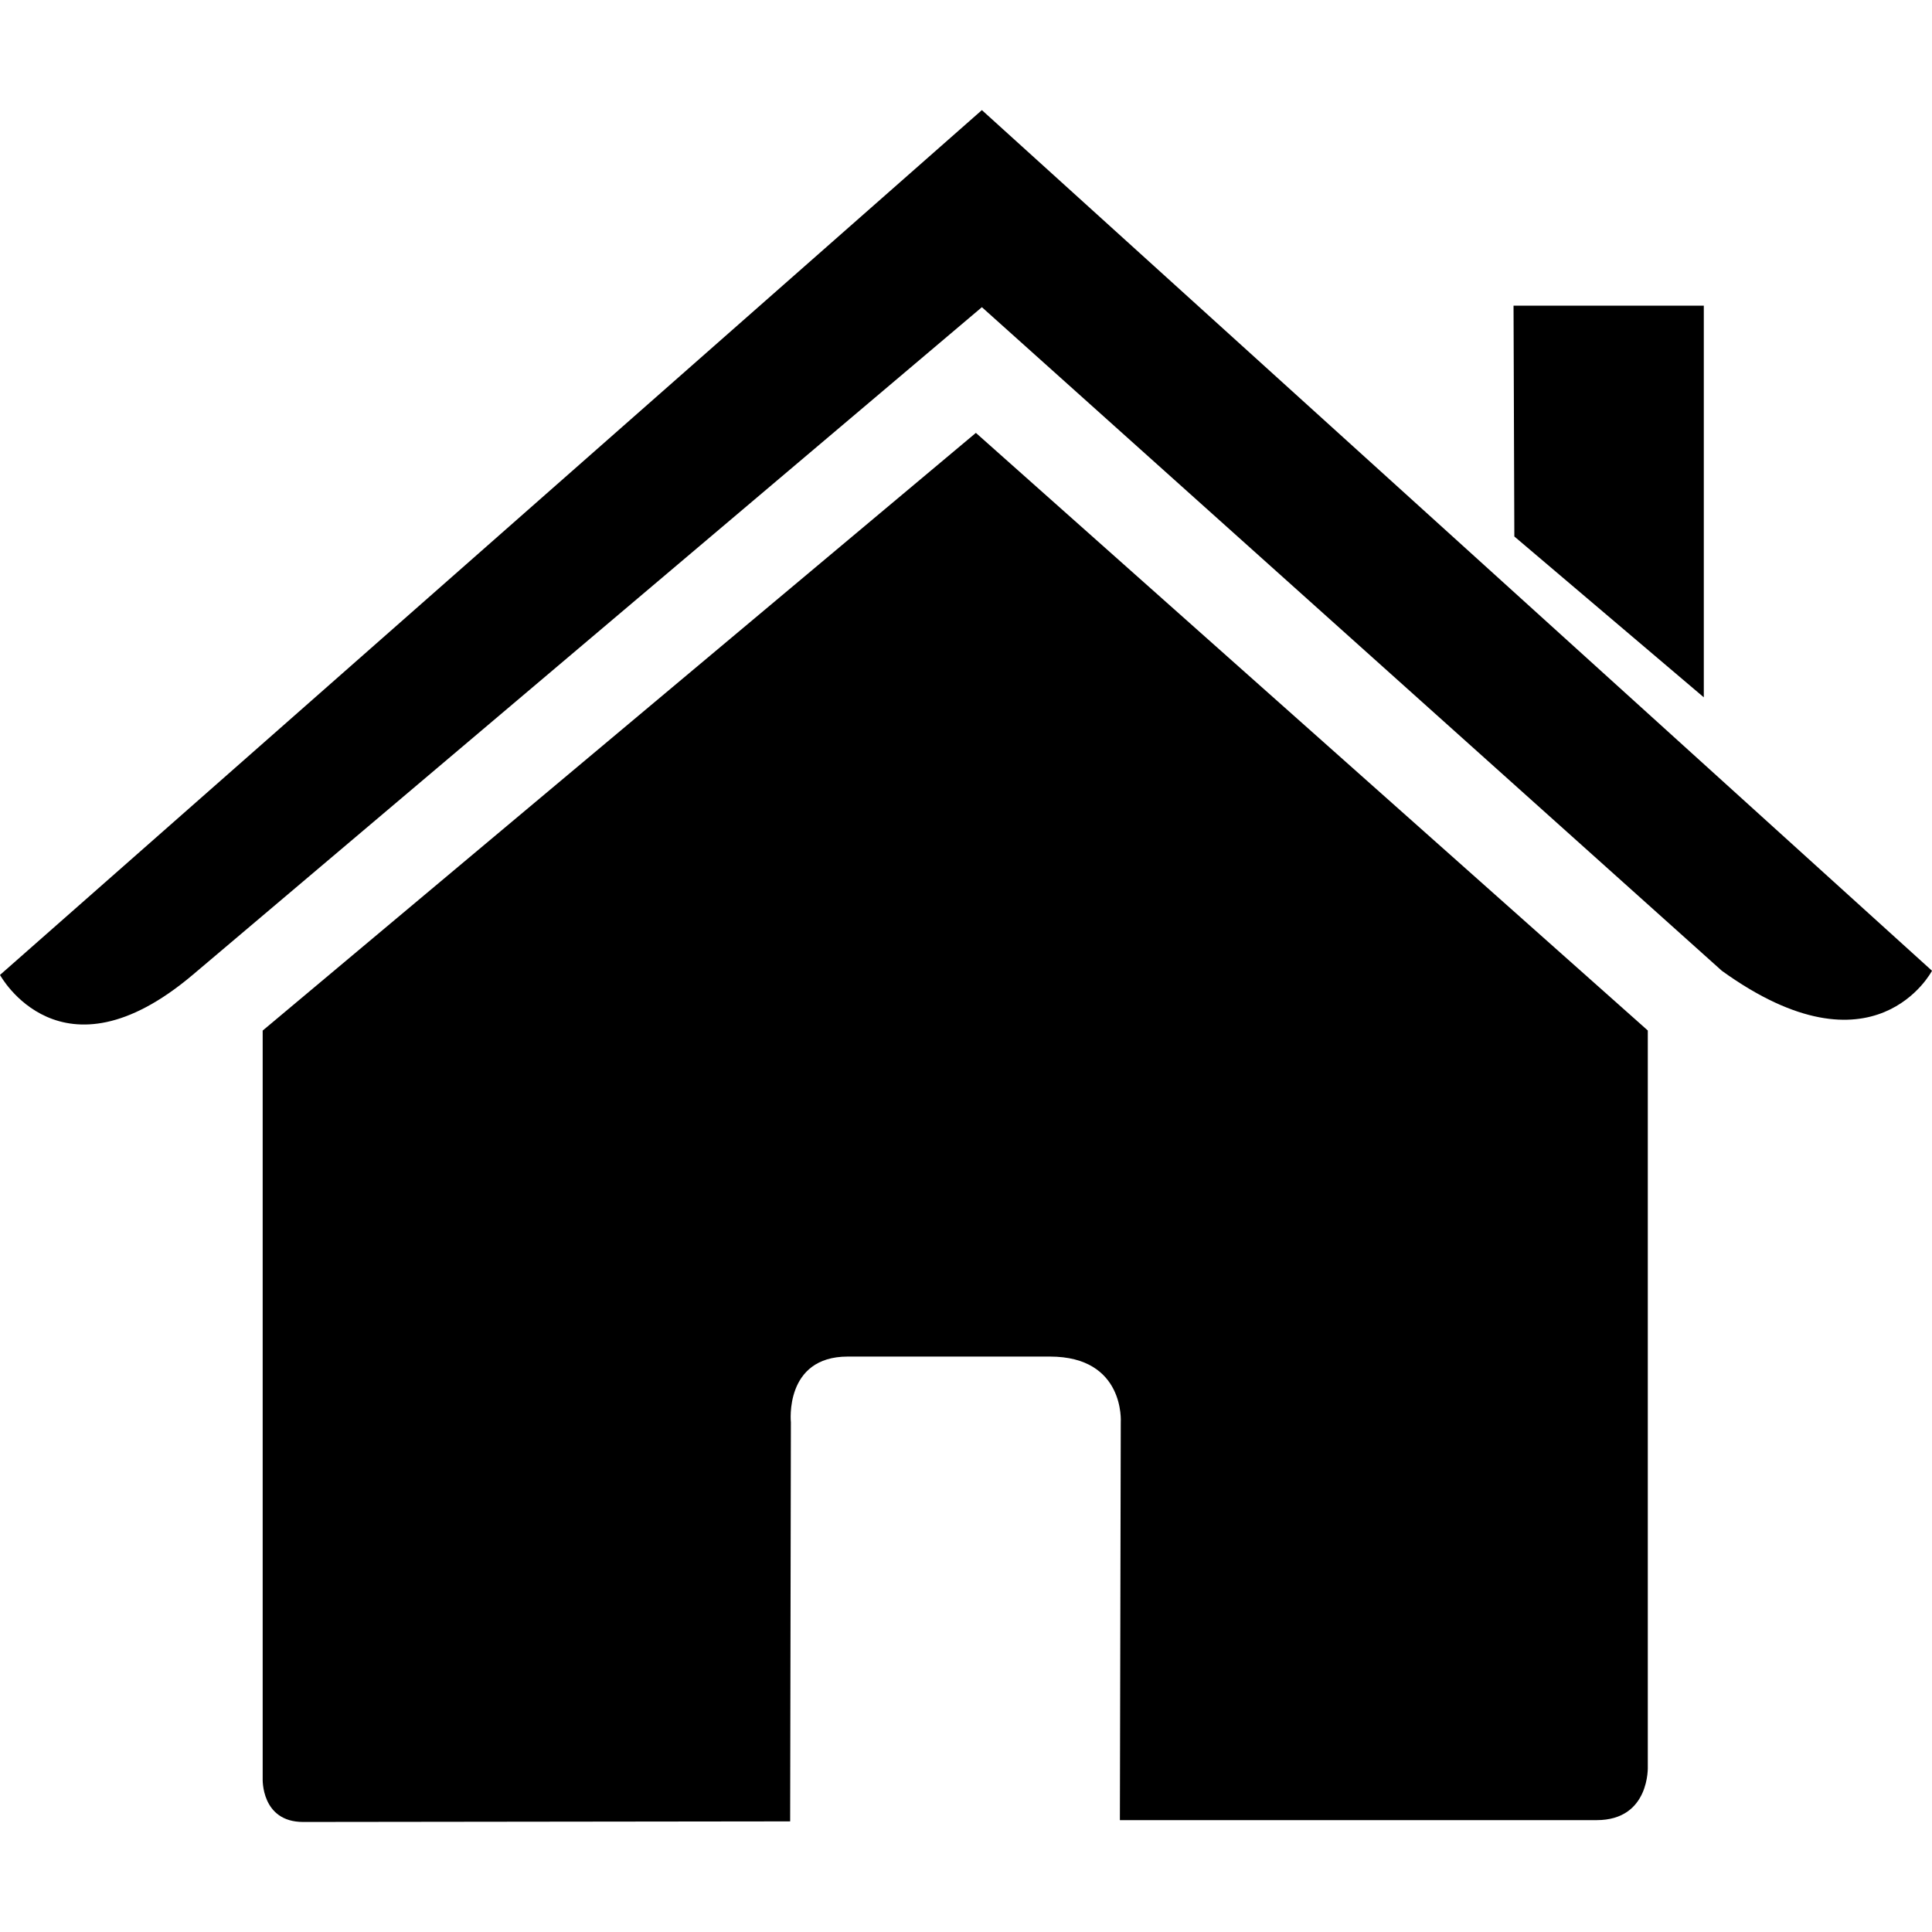
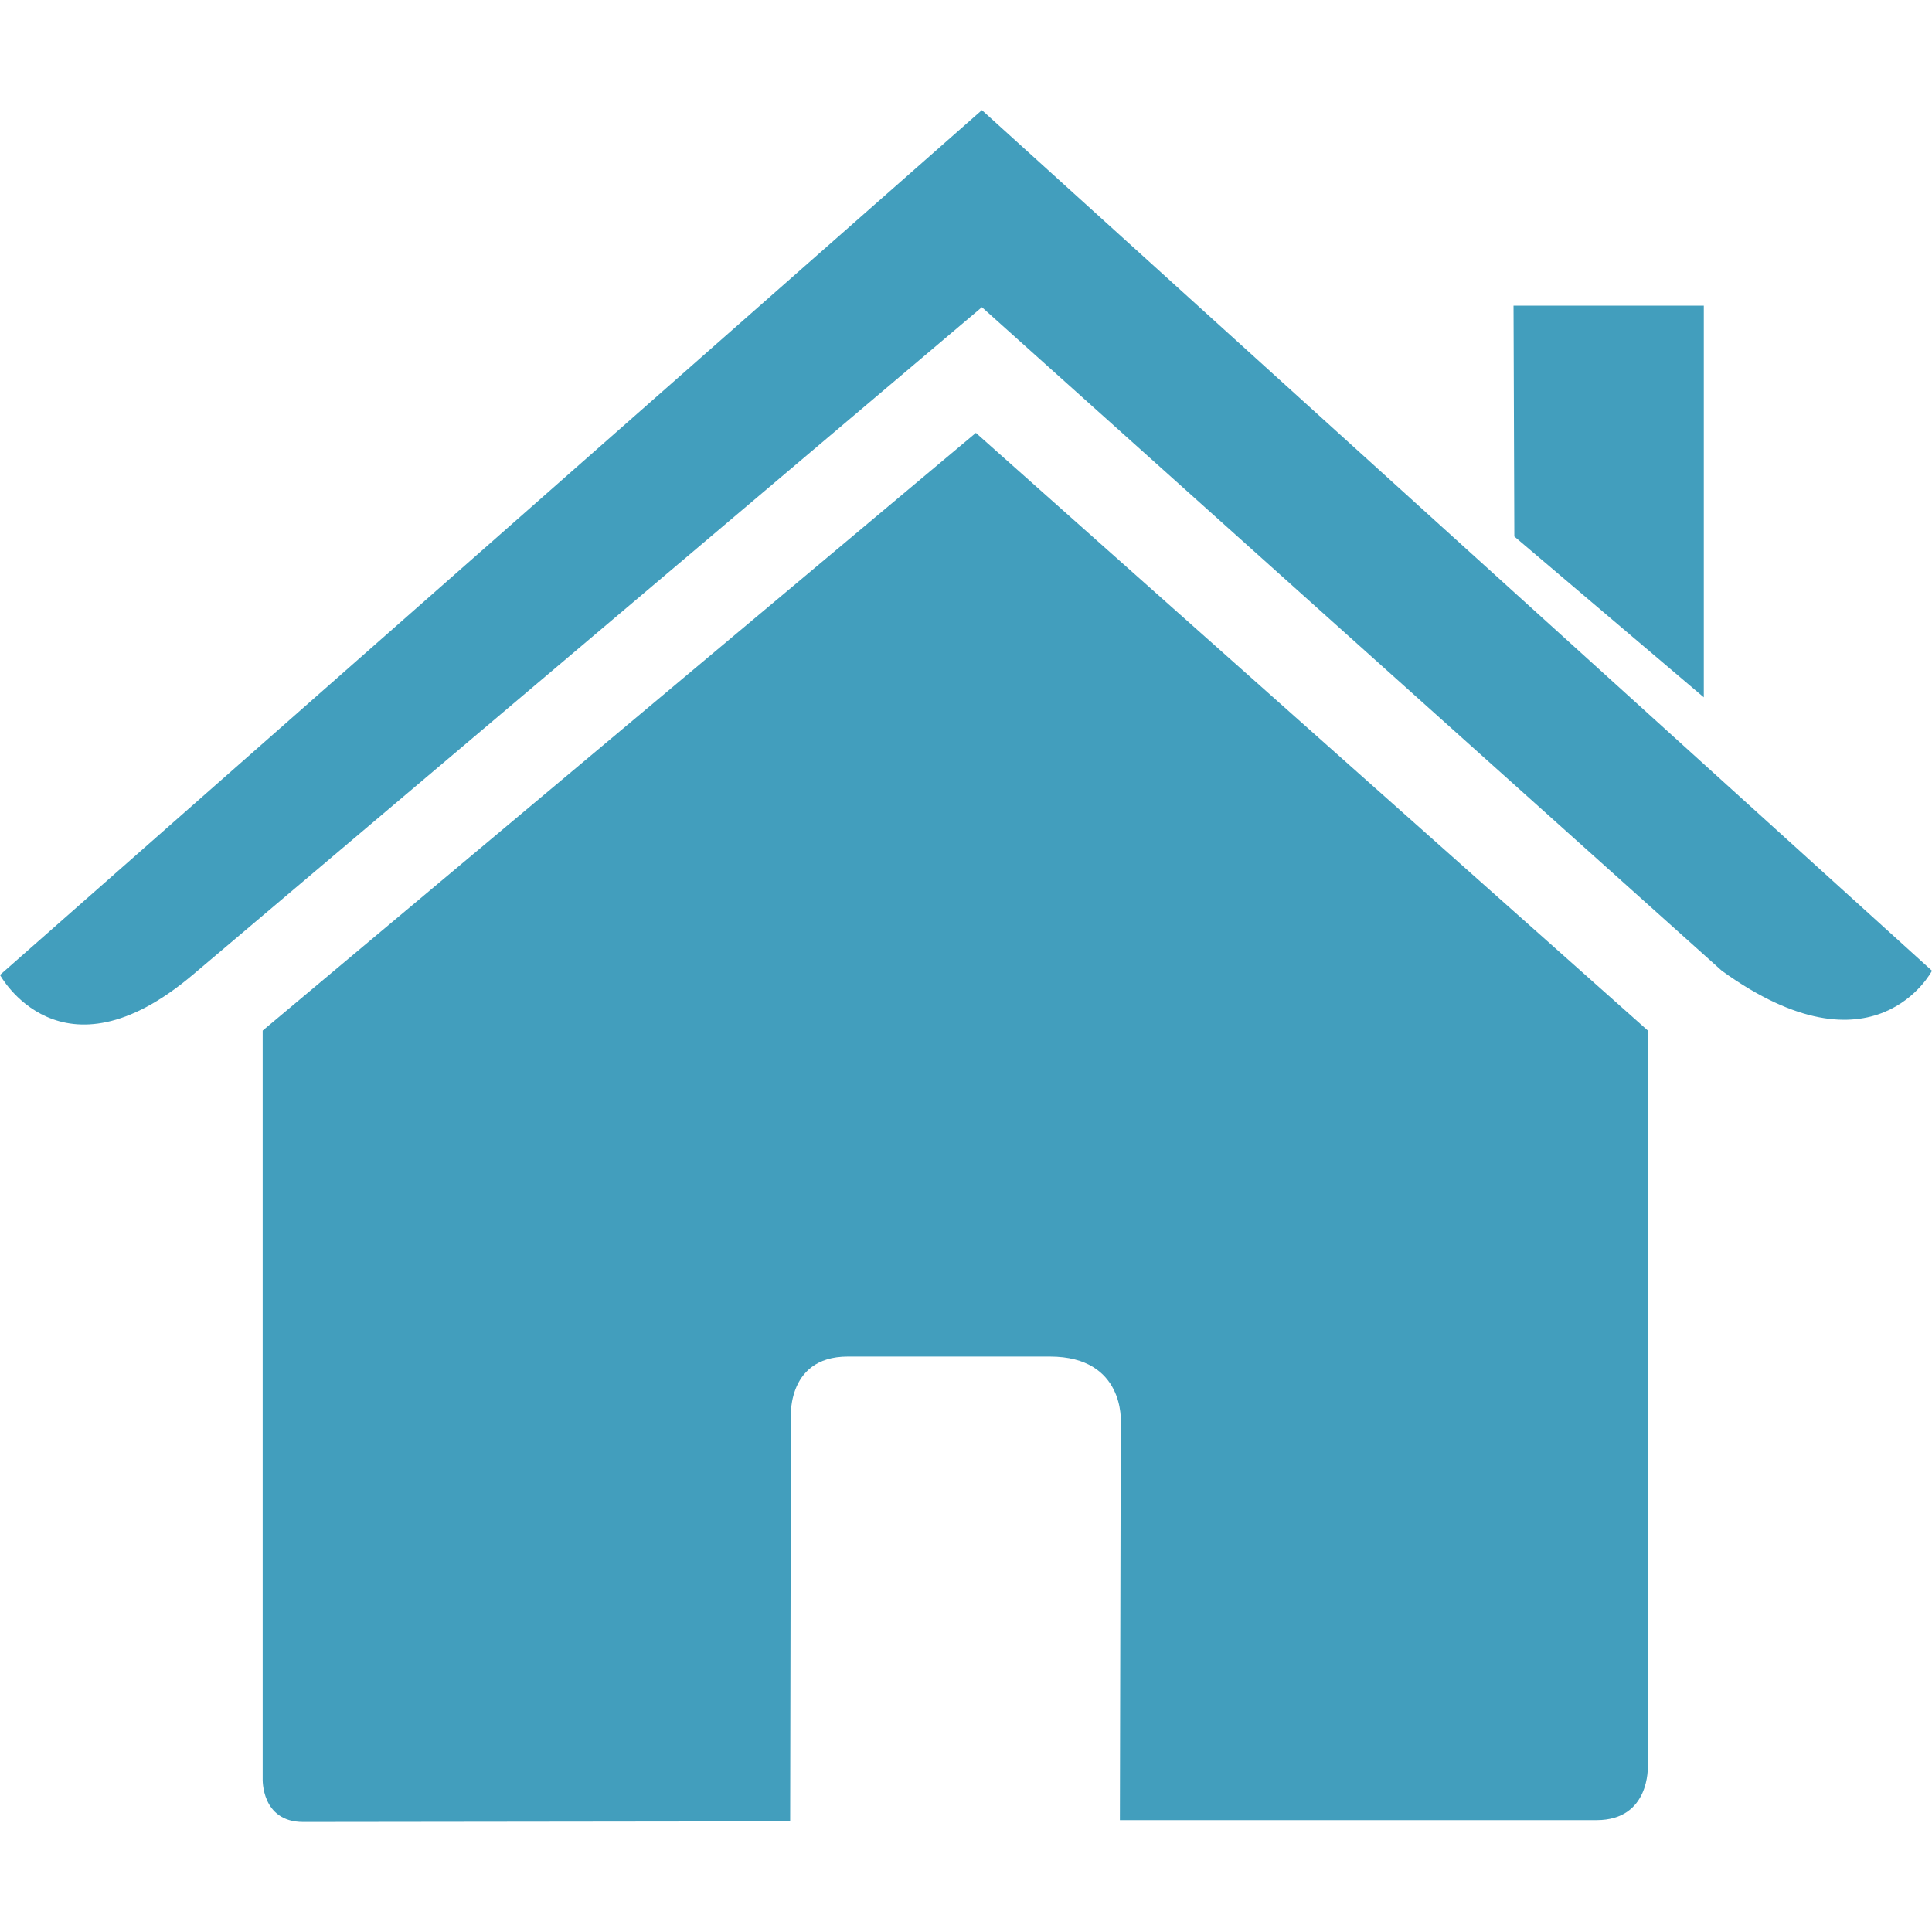
- <svg xmlns="http://www.w3.org/2000/svg" version="1.1" id="Capa_1" x="0px" y="0px" viewBox="0 0 26.39 26.39" style="enable-background:new 0 0 26.39 26.39;" xml:space="preserve">
+ <svg xmlns="http://www.w3.org/2000/svg" version="1.1" id="Capa_1" x="0px" y="0px" viewBox="0 0 26.39 26.39" style="enable-background:new 0 0 26.39 26.39;" xml:space="preserve" fill="#429EBD">
  <g>
    <g id="c14_house">
      <path d="M3.588,24.297c0,0-0.024,0.59,0.553,0.59c0.718,0,6.652-0.008,6.652-0.008l0.01-5.451c0,0-0.094-0.898,0.777-0.898h2.761    c1.031,0,0.968,0.898,0.968,0.898l-0.012,5.434c0,0,5.628,0,6.512,0c0.732,0,0.699-0.734,0.699-0.734V14.076L13.33,5.913    l-9.742,8.164C3.588,14.077,3.588,24.297,3.588,24.297z" />
      <path d="M0,13.317c0,0,0.826,1.524,2.631,0l10.781-9.121l10.107,9.064c2.088,1.506,2.871,0,2.871,0L13.412,1.504L0,13.317z" />
      <polygon points="23.273,4.175 20.674,4.175 20.685,7.328 23.273,9.525   " />
    </g>
    <g id="Capa_1_216_">
	</g>
  </g>
  <g>
</g>
  <g>
</g>
  <g>
</g>
  <g>
</g>
  <g>
</g>
  <g>
</g>
  <g>
</g>
  <g>
</g>
  <g>
</g>
  <g>
</g>
  <g>
</g>
  <g>
</g>
  <g>
</g>
  <g>
</g>
  <g>
</g>
</svg>
